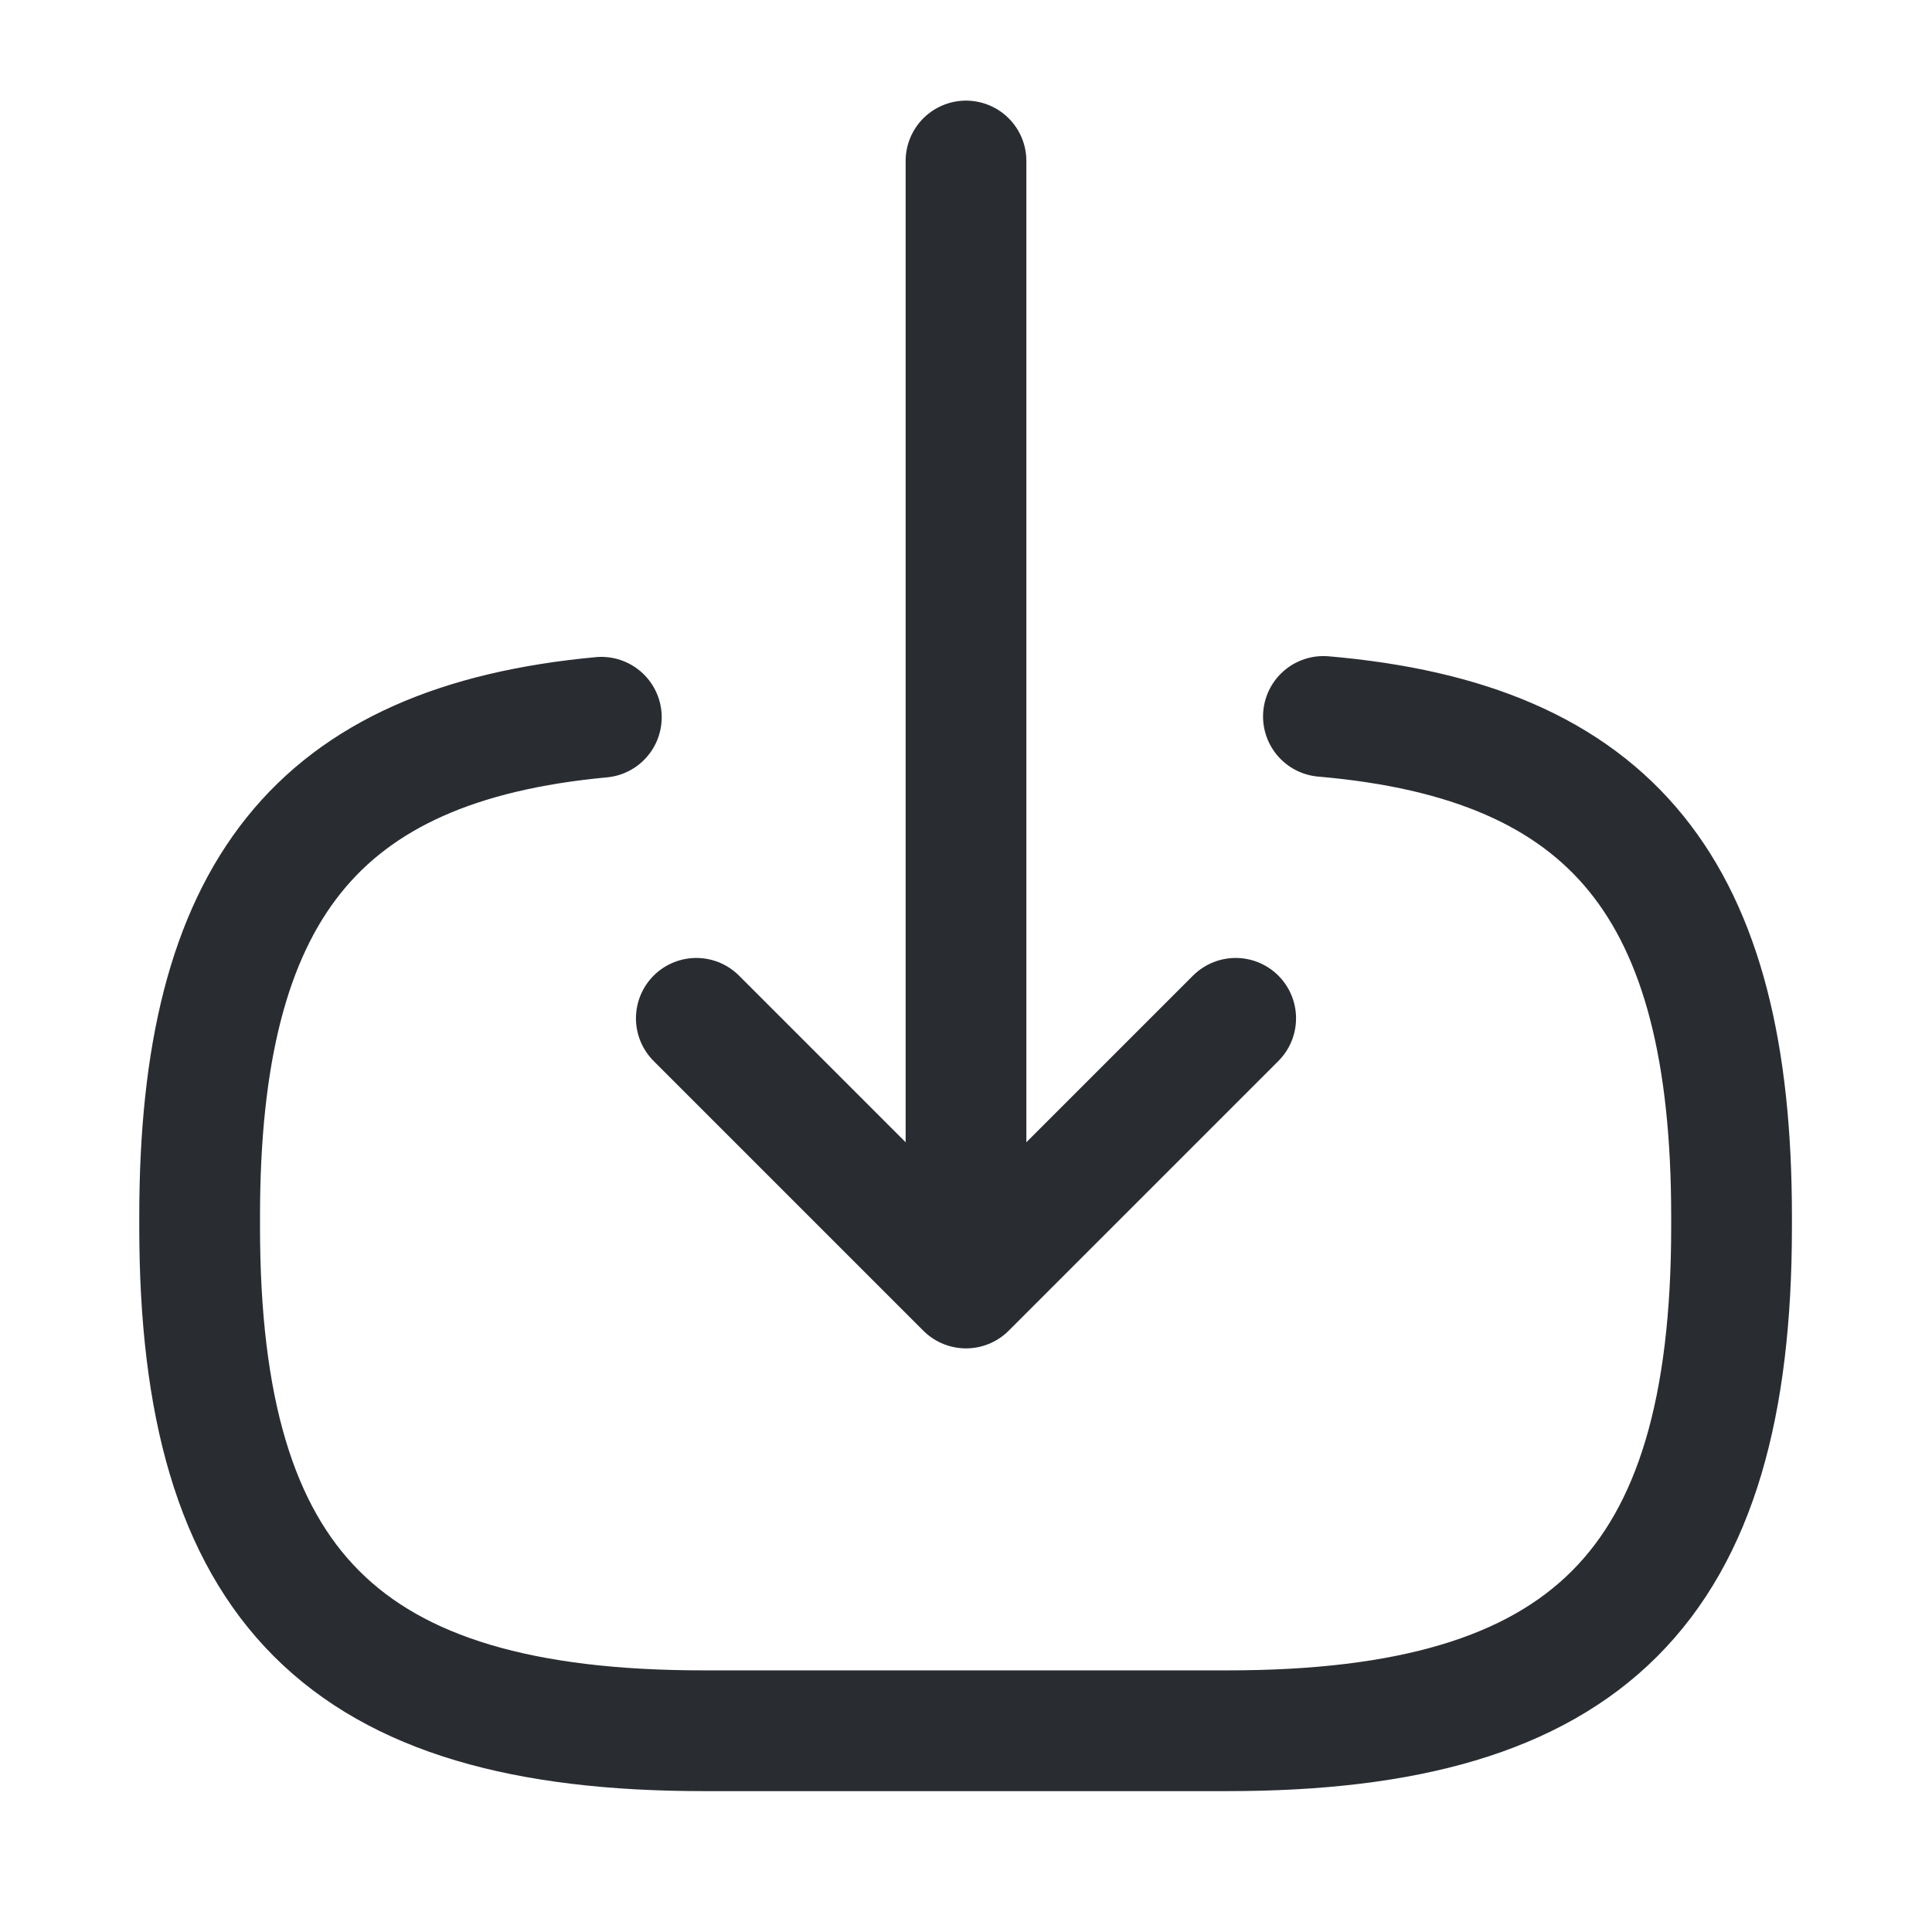
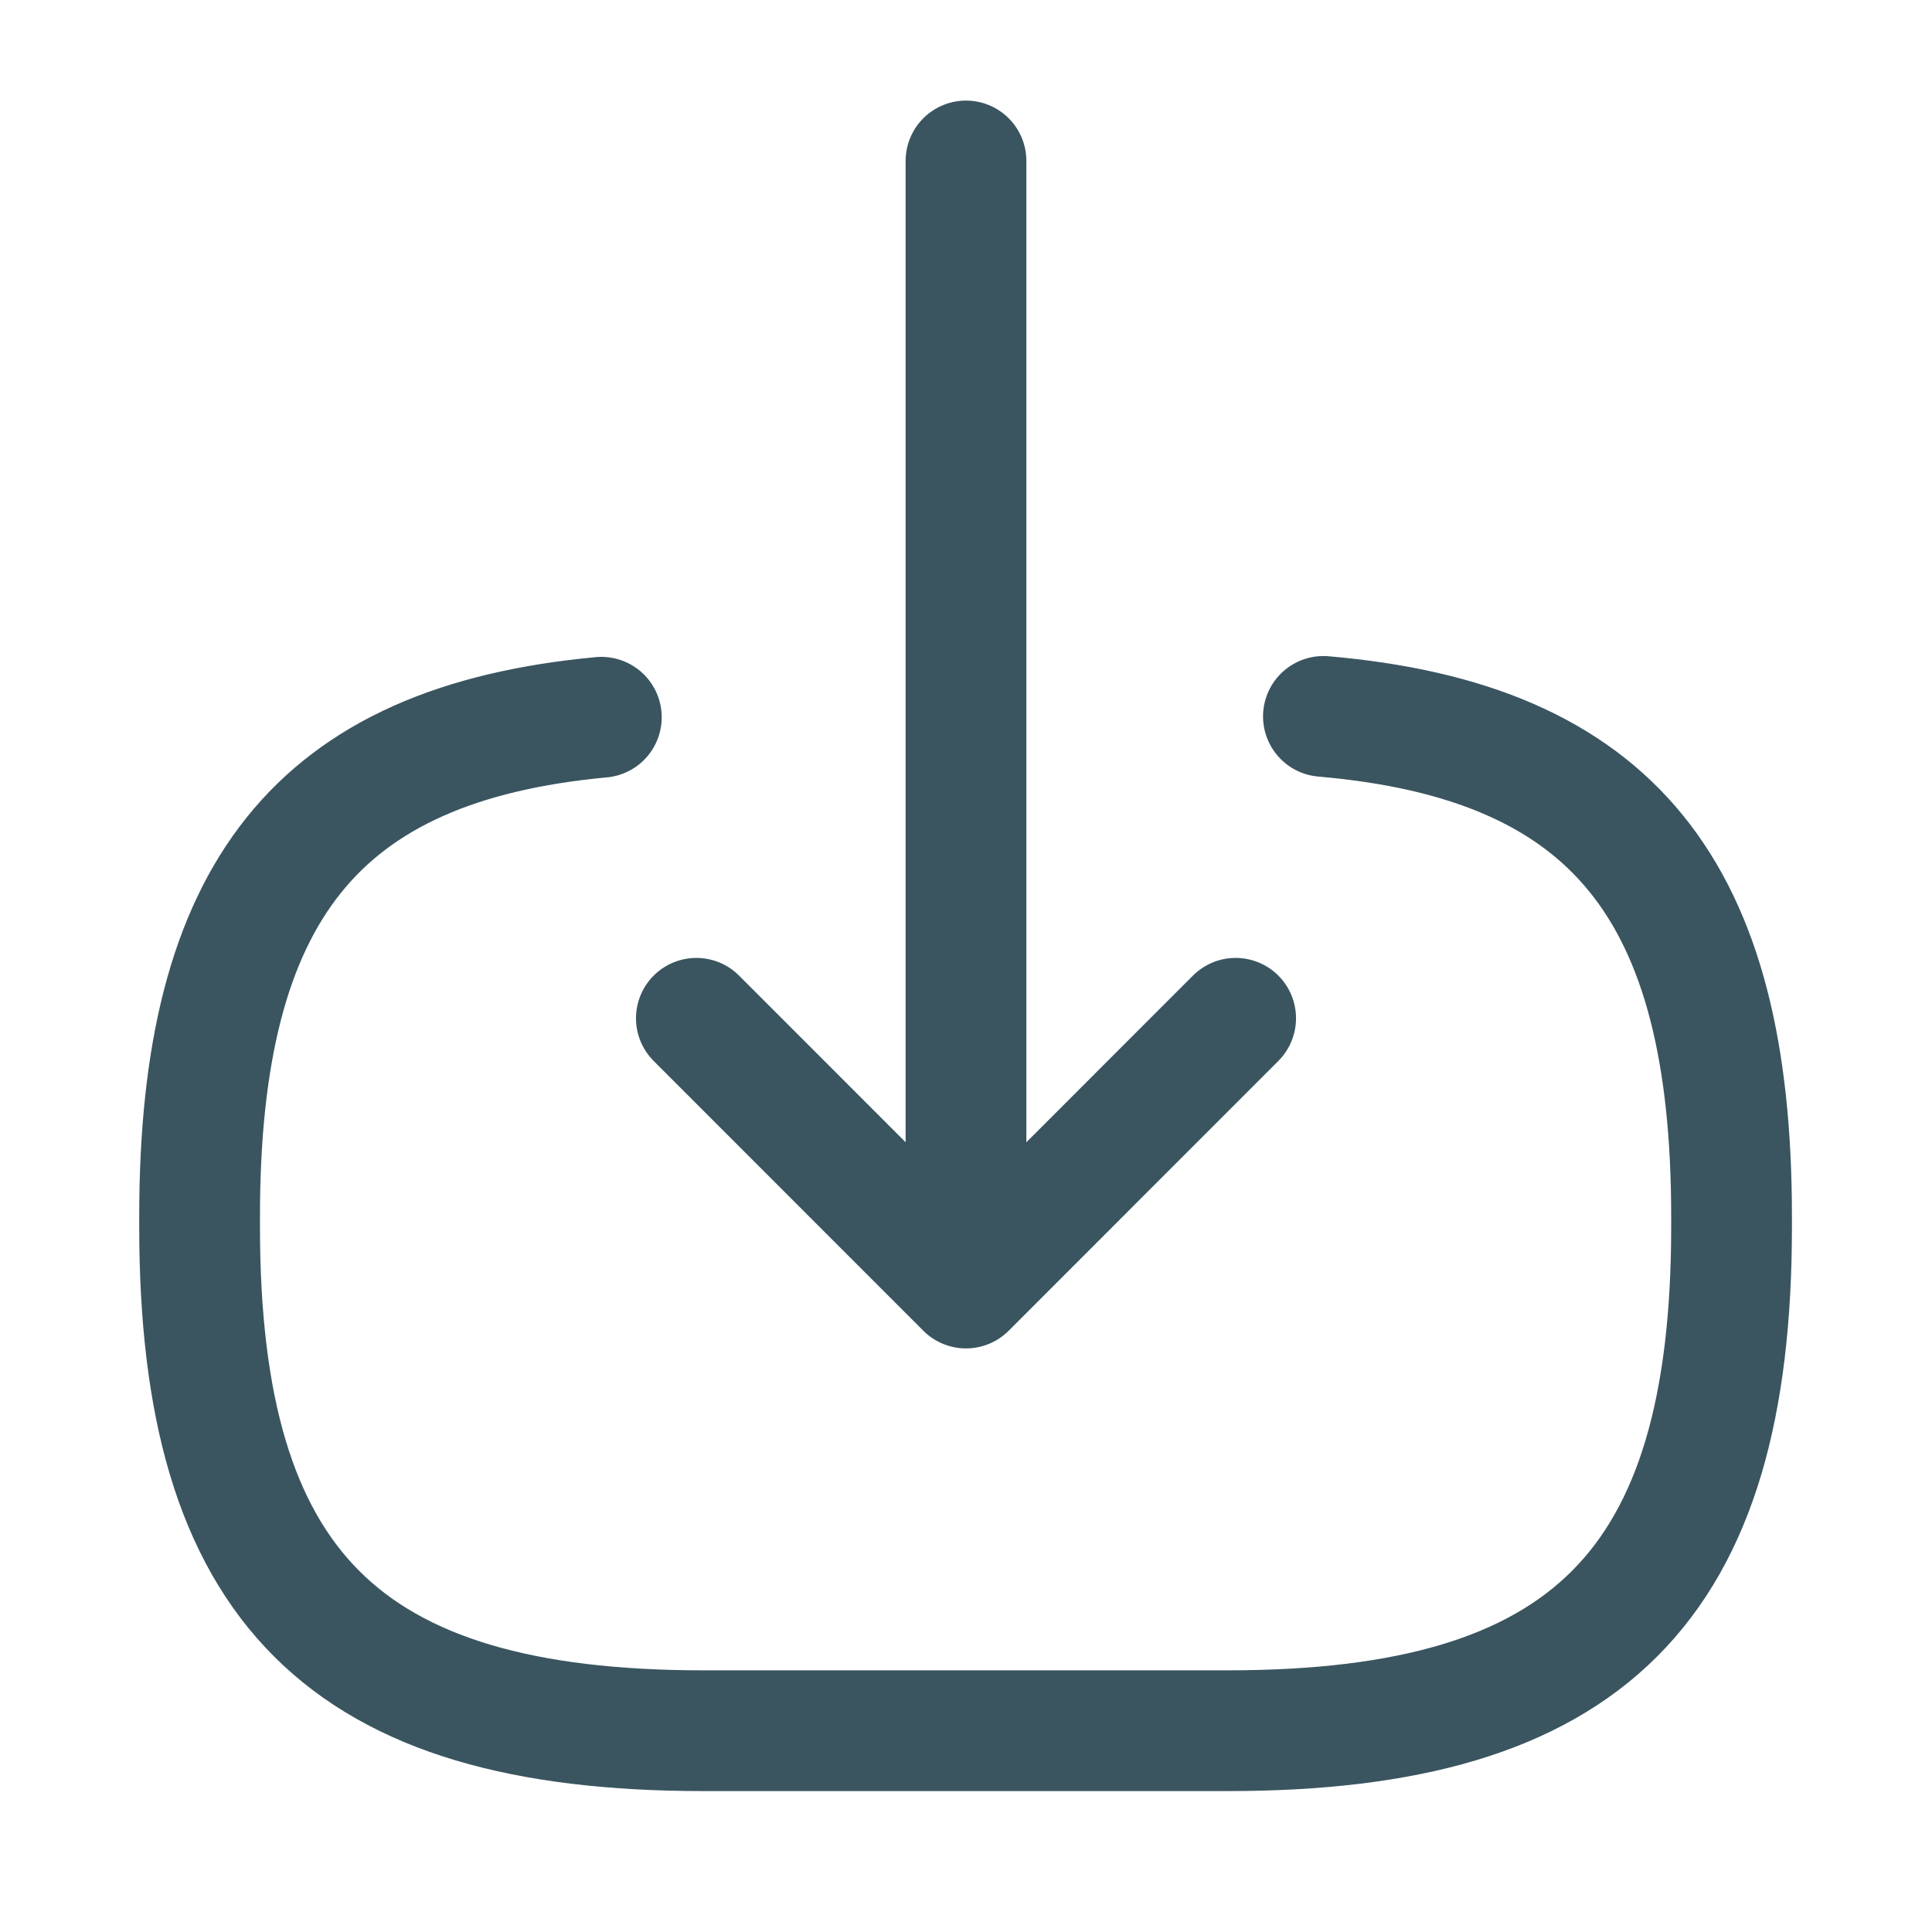
- <svg xmlns="http://www.w3.org/2000/svg" width="24" height="24" viewBox="0 0 24 24" fill="none">
-   <path d="M16.44 8.9C20.04 9.21 21.51 11.06 21.51 15.11V15.24C21.51 19.71 19.72 21.5 15.25 21.5H8.74C4.27 21.5 2.48 19.71 2.48 15.24V15.11C2.48 11.09 3.93 9.24 7.47 8.91" stroke="#292D32" stroke-width="1.5" stroke-linecap="round" stroke-linejoin="round" />
-   <path d="M12 2V14.88" stroke="#292D32" stroke-width="1.5" stroke-linecap="round" stroke-linejoin="round" />
-   <path d="M15.35 12.65L12 16L8.65 12.65" stroke="#292D32" stroke-width="1.5" stroke-linecap="round" stroke-linejoin="round" />
+ <svg xmlns="http://www.w3.org/2000/svg" width="16" height="16" viewBox="0 0 16 16" fill="none">
+   <path d="M10.96 5.933C13.36 6.14 14.34 7.373 14.34 10.073V10.16C14.34 13.14 13.147 14.333 10.167 14.333H5.827C2.847 14.333 1.653 13.14 1.653 10.16V10.073C1.653 7.393 2.62 6.16 4.98 5.94" stroke="#3A5560" stroke-linecap="round" stroke-linejoin="round" />
+   <path d="M8 1.333V9.92" stroke="#3A5560" stroke-linecap="round" stroke-linejoin="round" />
+   <path d="M10.233 8.433L8 10.667L5.767 8.433" stroke="#3A5560" stroke-linecap="round" stroke-linejoin="round" />
</svg>
